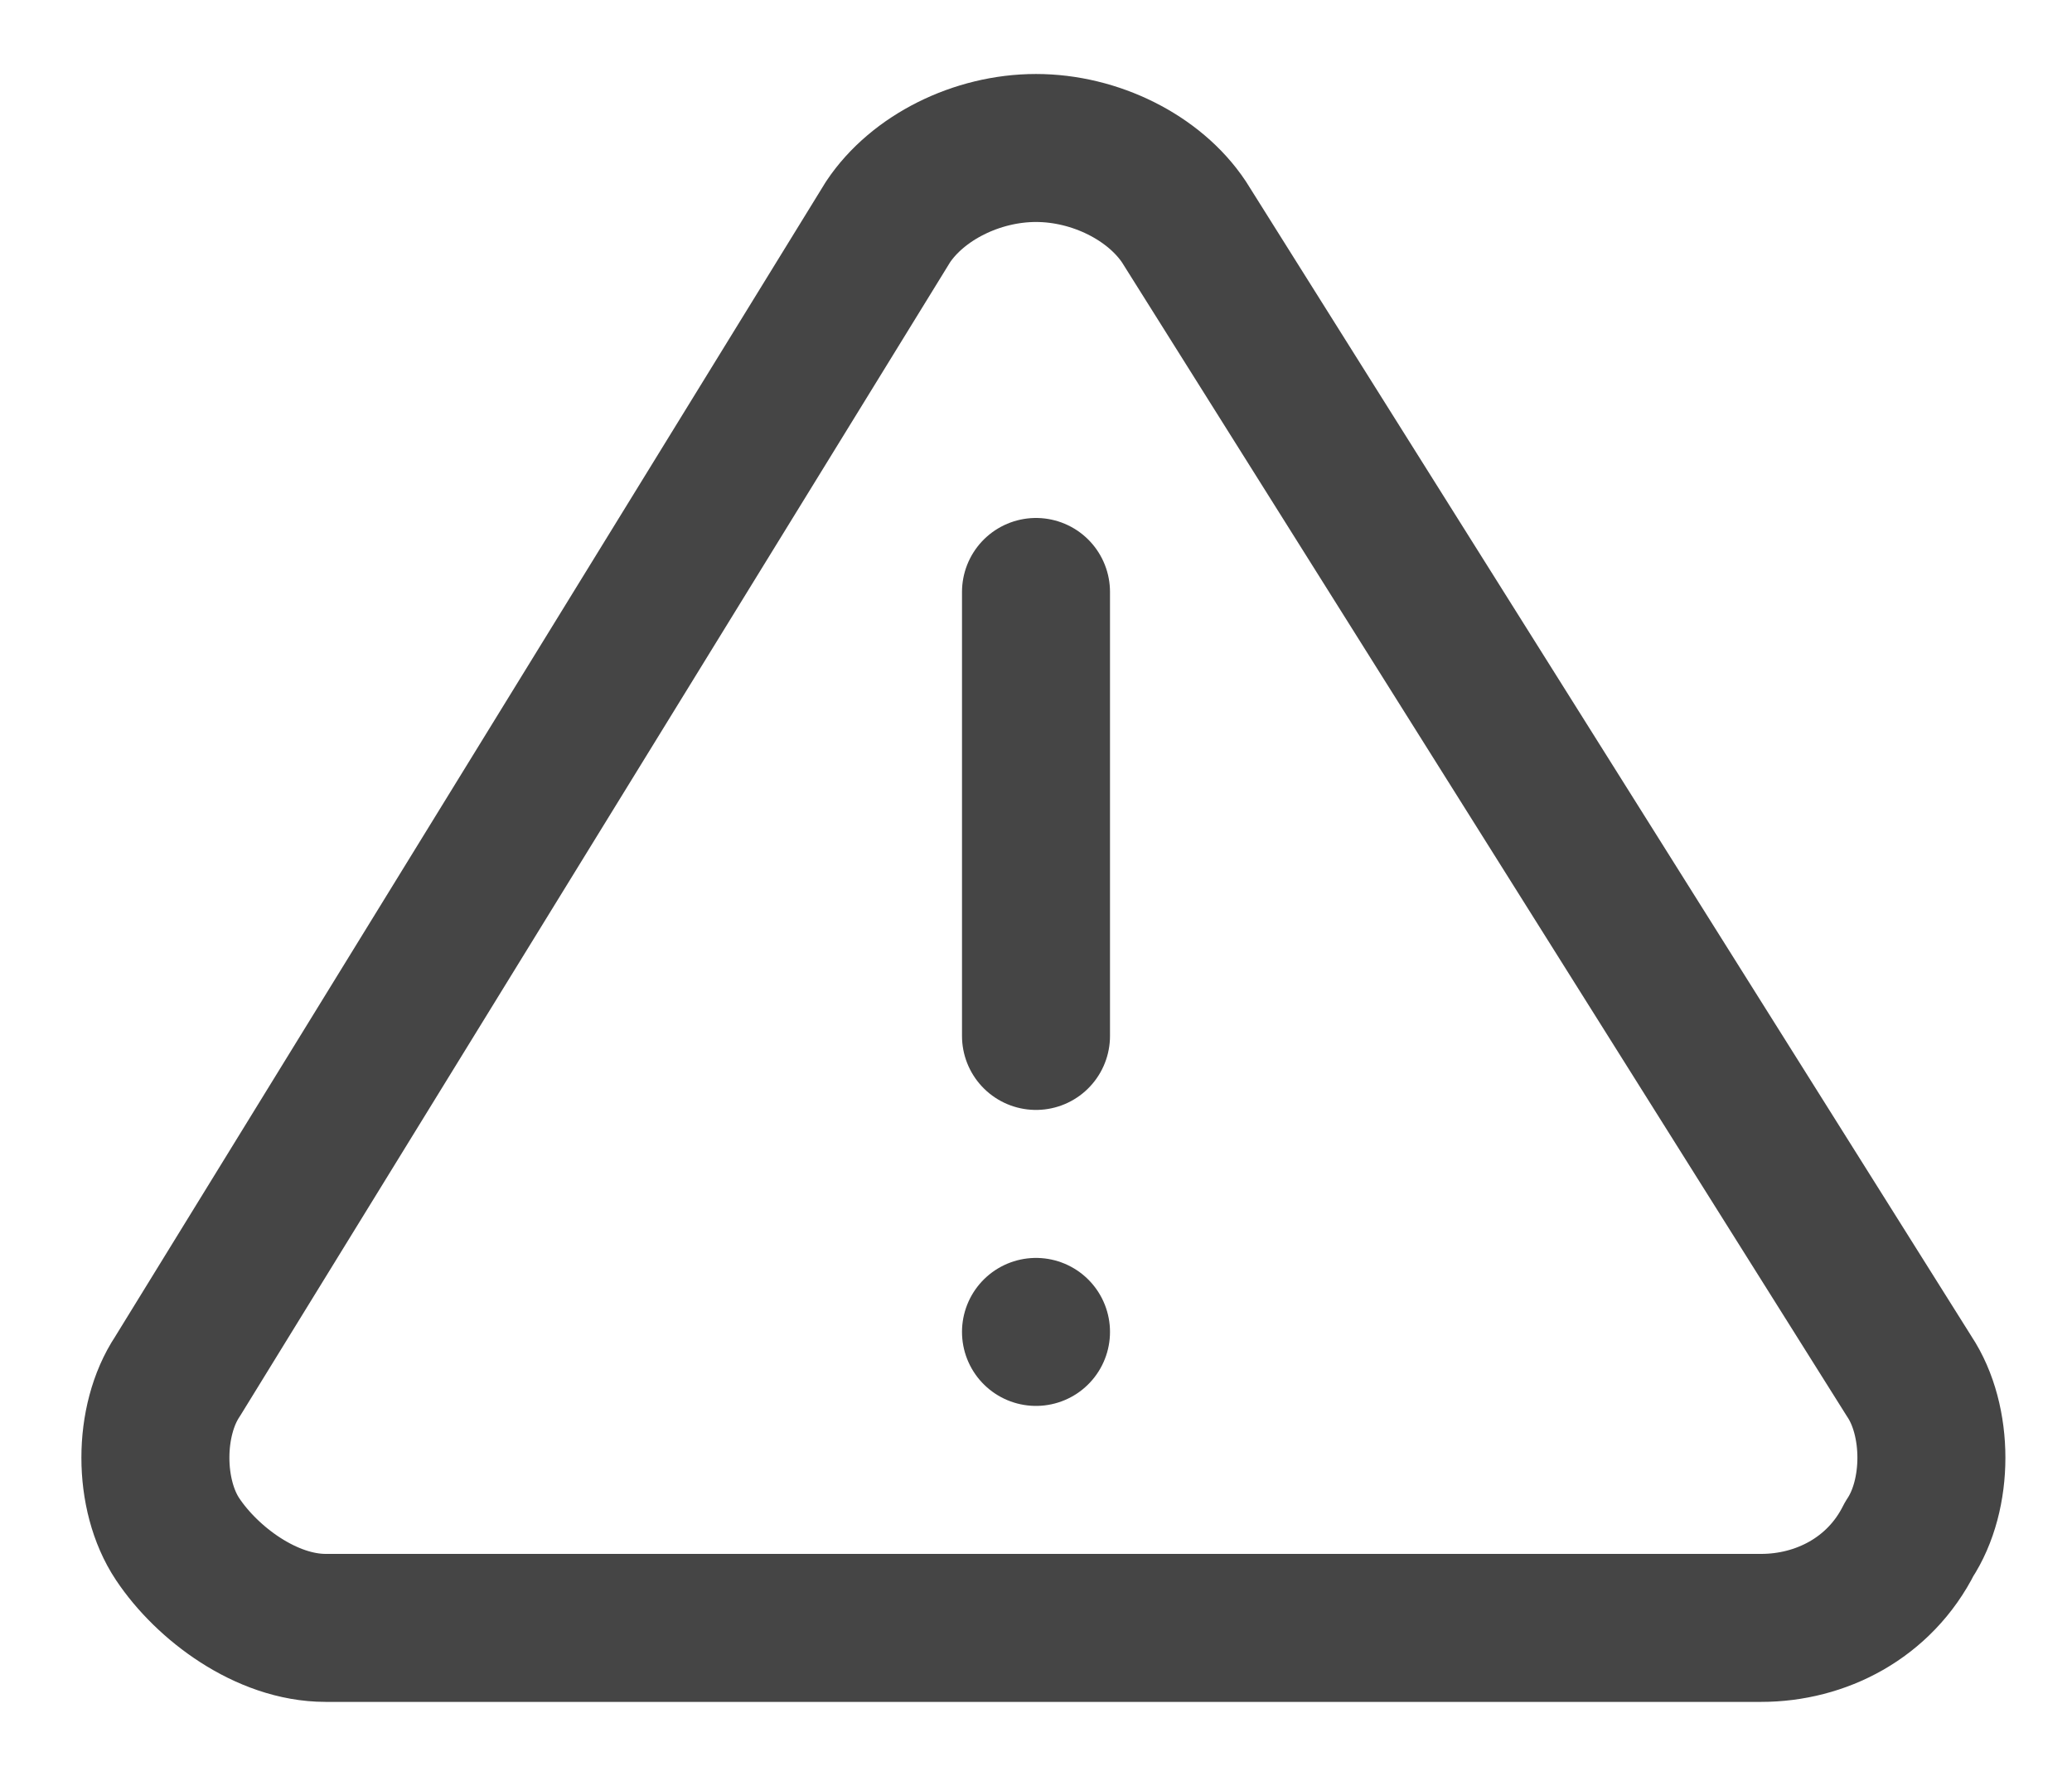
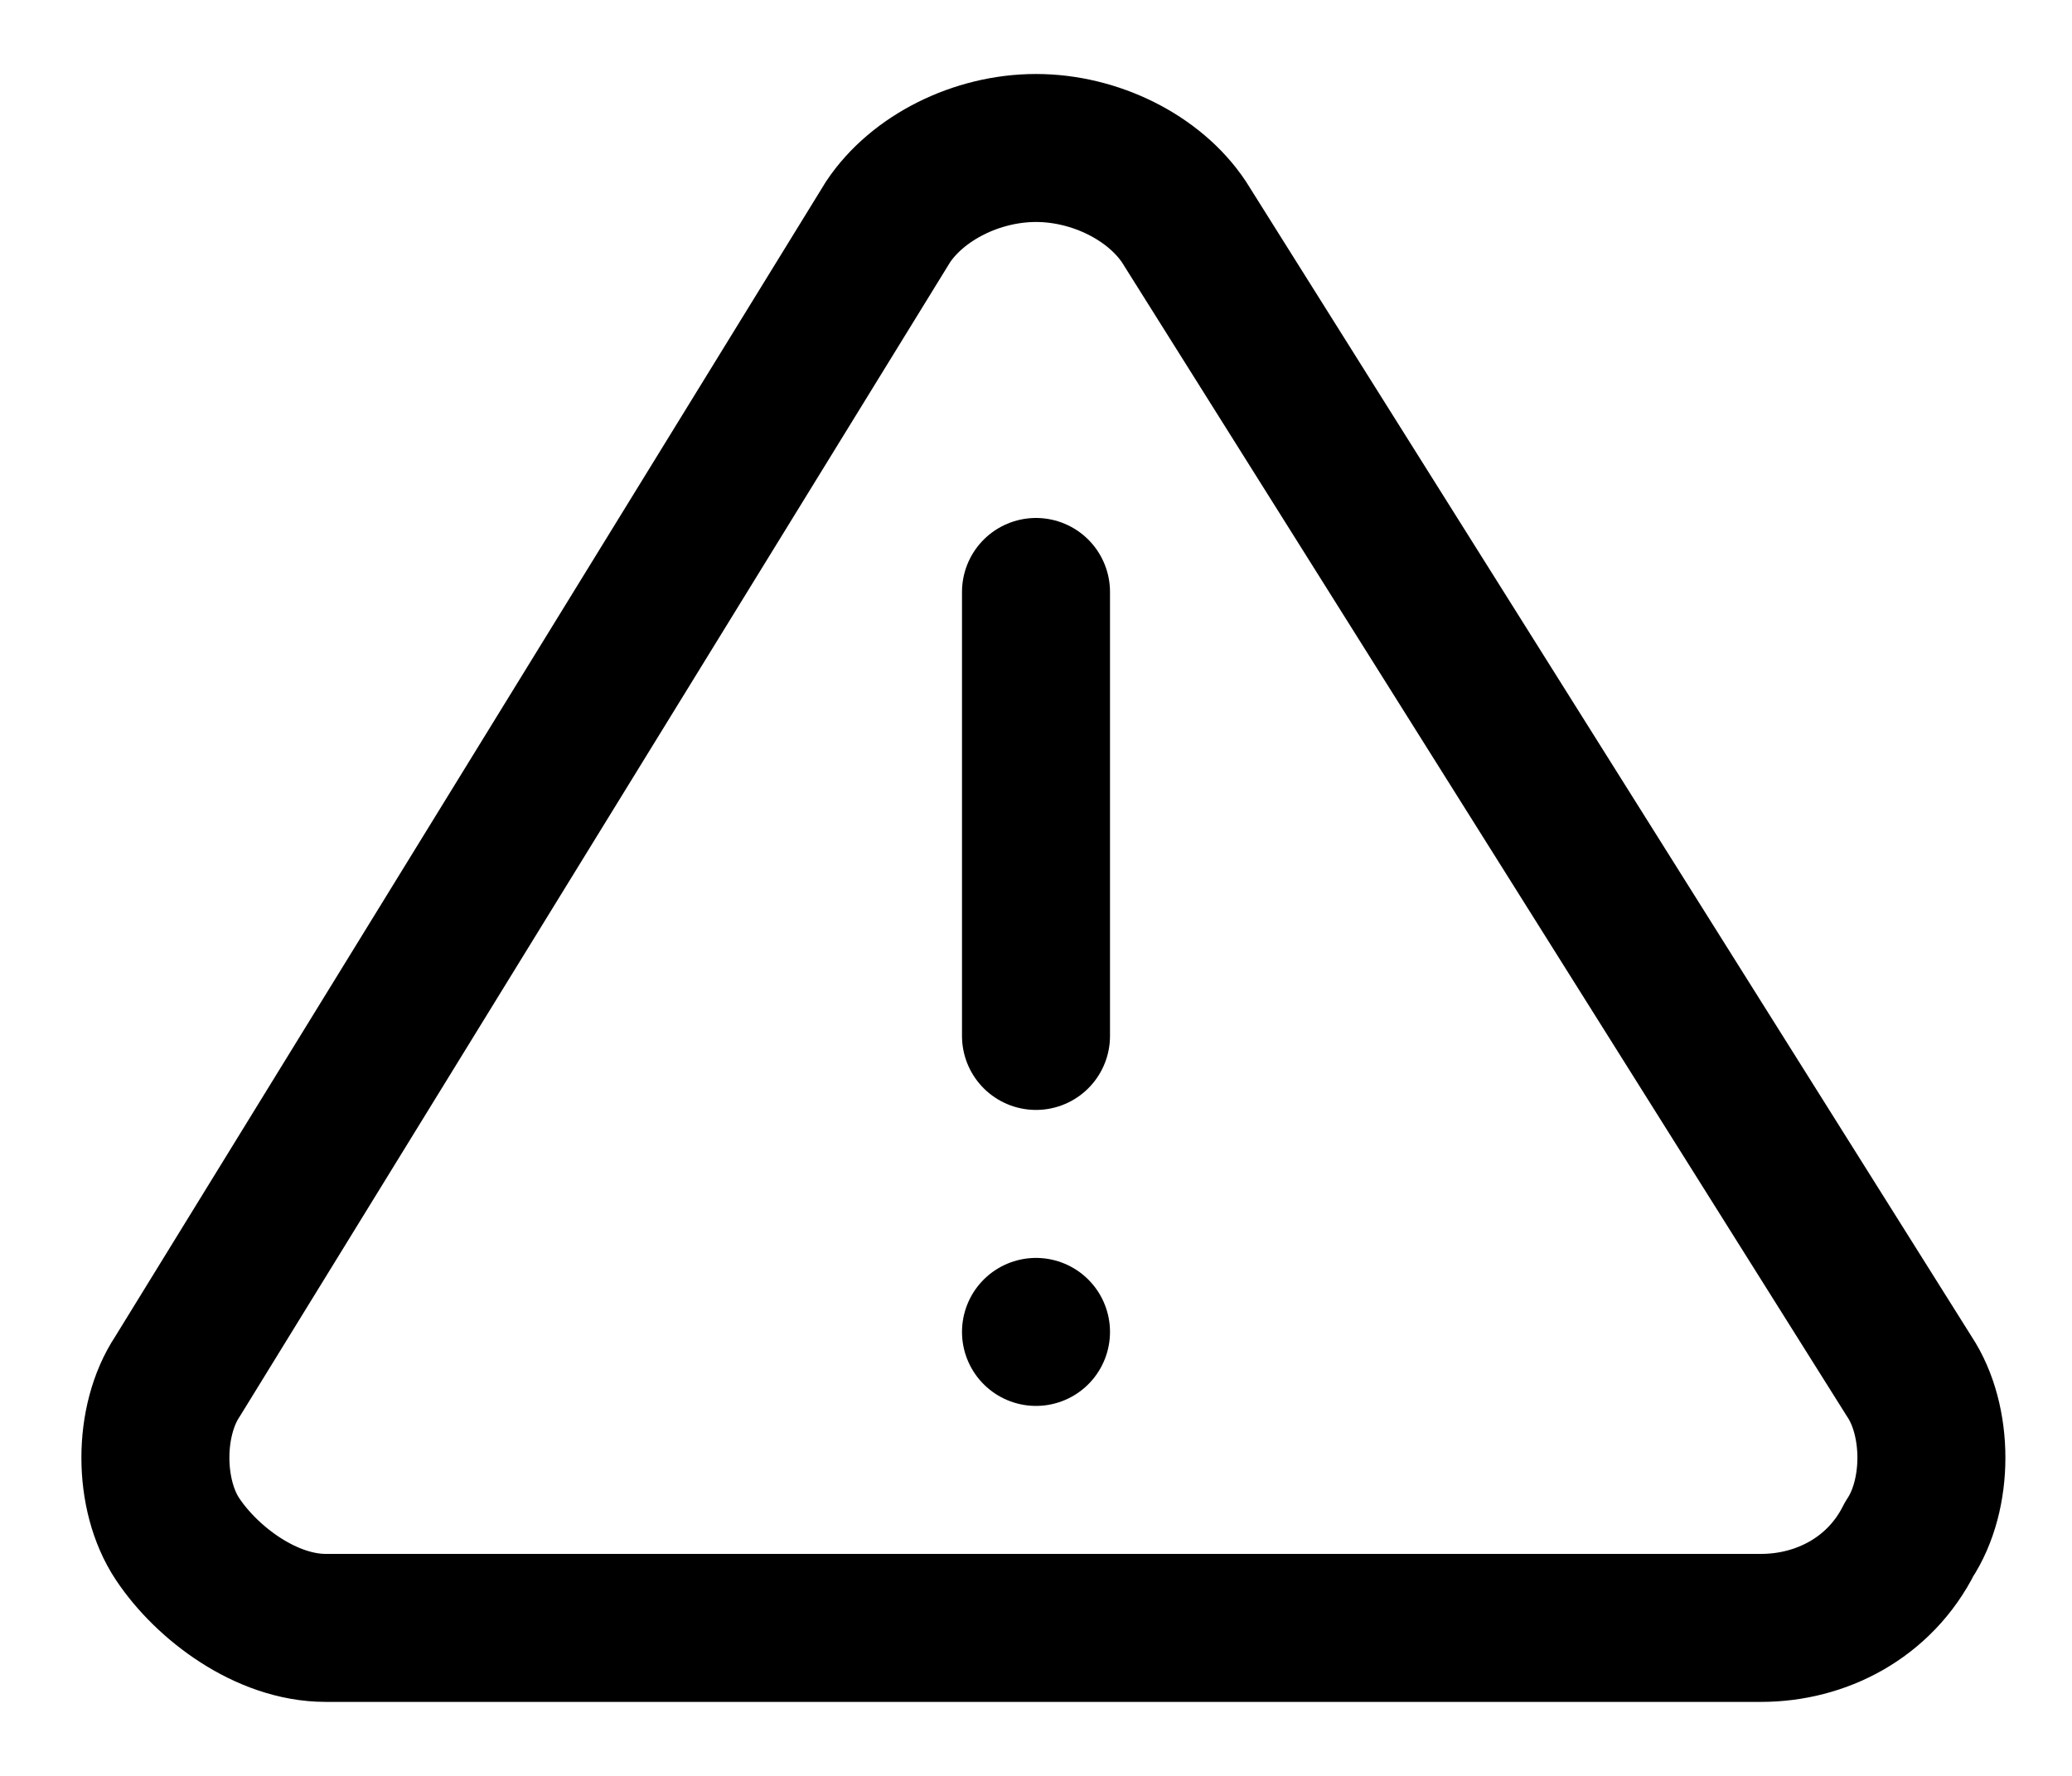
<svg xmlns="http://www.w3.org/2000/svg" version="1.1" id="Layer_1" x="0px" y="0px" viewBox="0 0 14 12" style="enable-background:new 0 0 14 12;" xml:space="preserve">
  <style type="text/css">
- 	.st0{fill:none;stroke:#454545;stroke-linecap:round;stroke-linejoin:round;}
+ 	.st0{fill:none;stroke:currentColor;stroke-linecap:round;stroke-linejoin:round;}
</style>
  <g>
    <path class="st0" d="M6,1.5L1.2,9.3c-0.2,0.3-0.2,0.8,0,1.1c0.2,0.3,0.6,0.6,1,0.6h9.7c0.4,0,0.8-0.2,1-0.6c0.2-0.3,0.2-0.8,0-1.1   L8,1.5C7.8,1.2,7.4,1,7,1C6.6,1,6.2,1.2,6,1.5z M7,4v3" />
  </g>
  <line class="st0" x1="7" y1="9" x2="7" y2="9" />
</svg>
